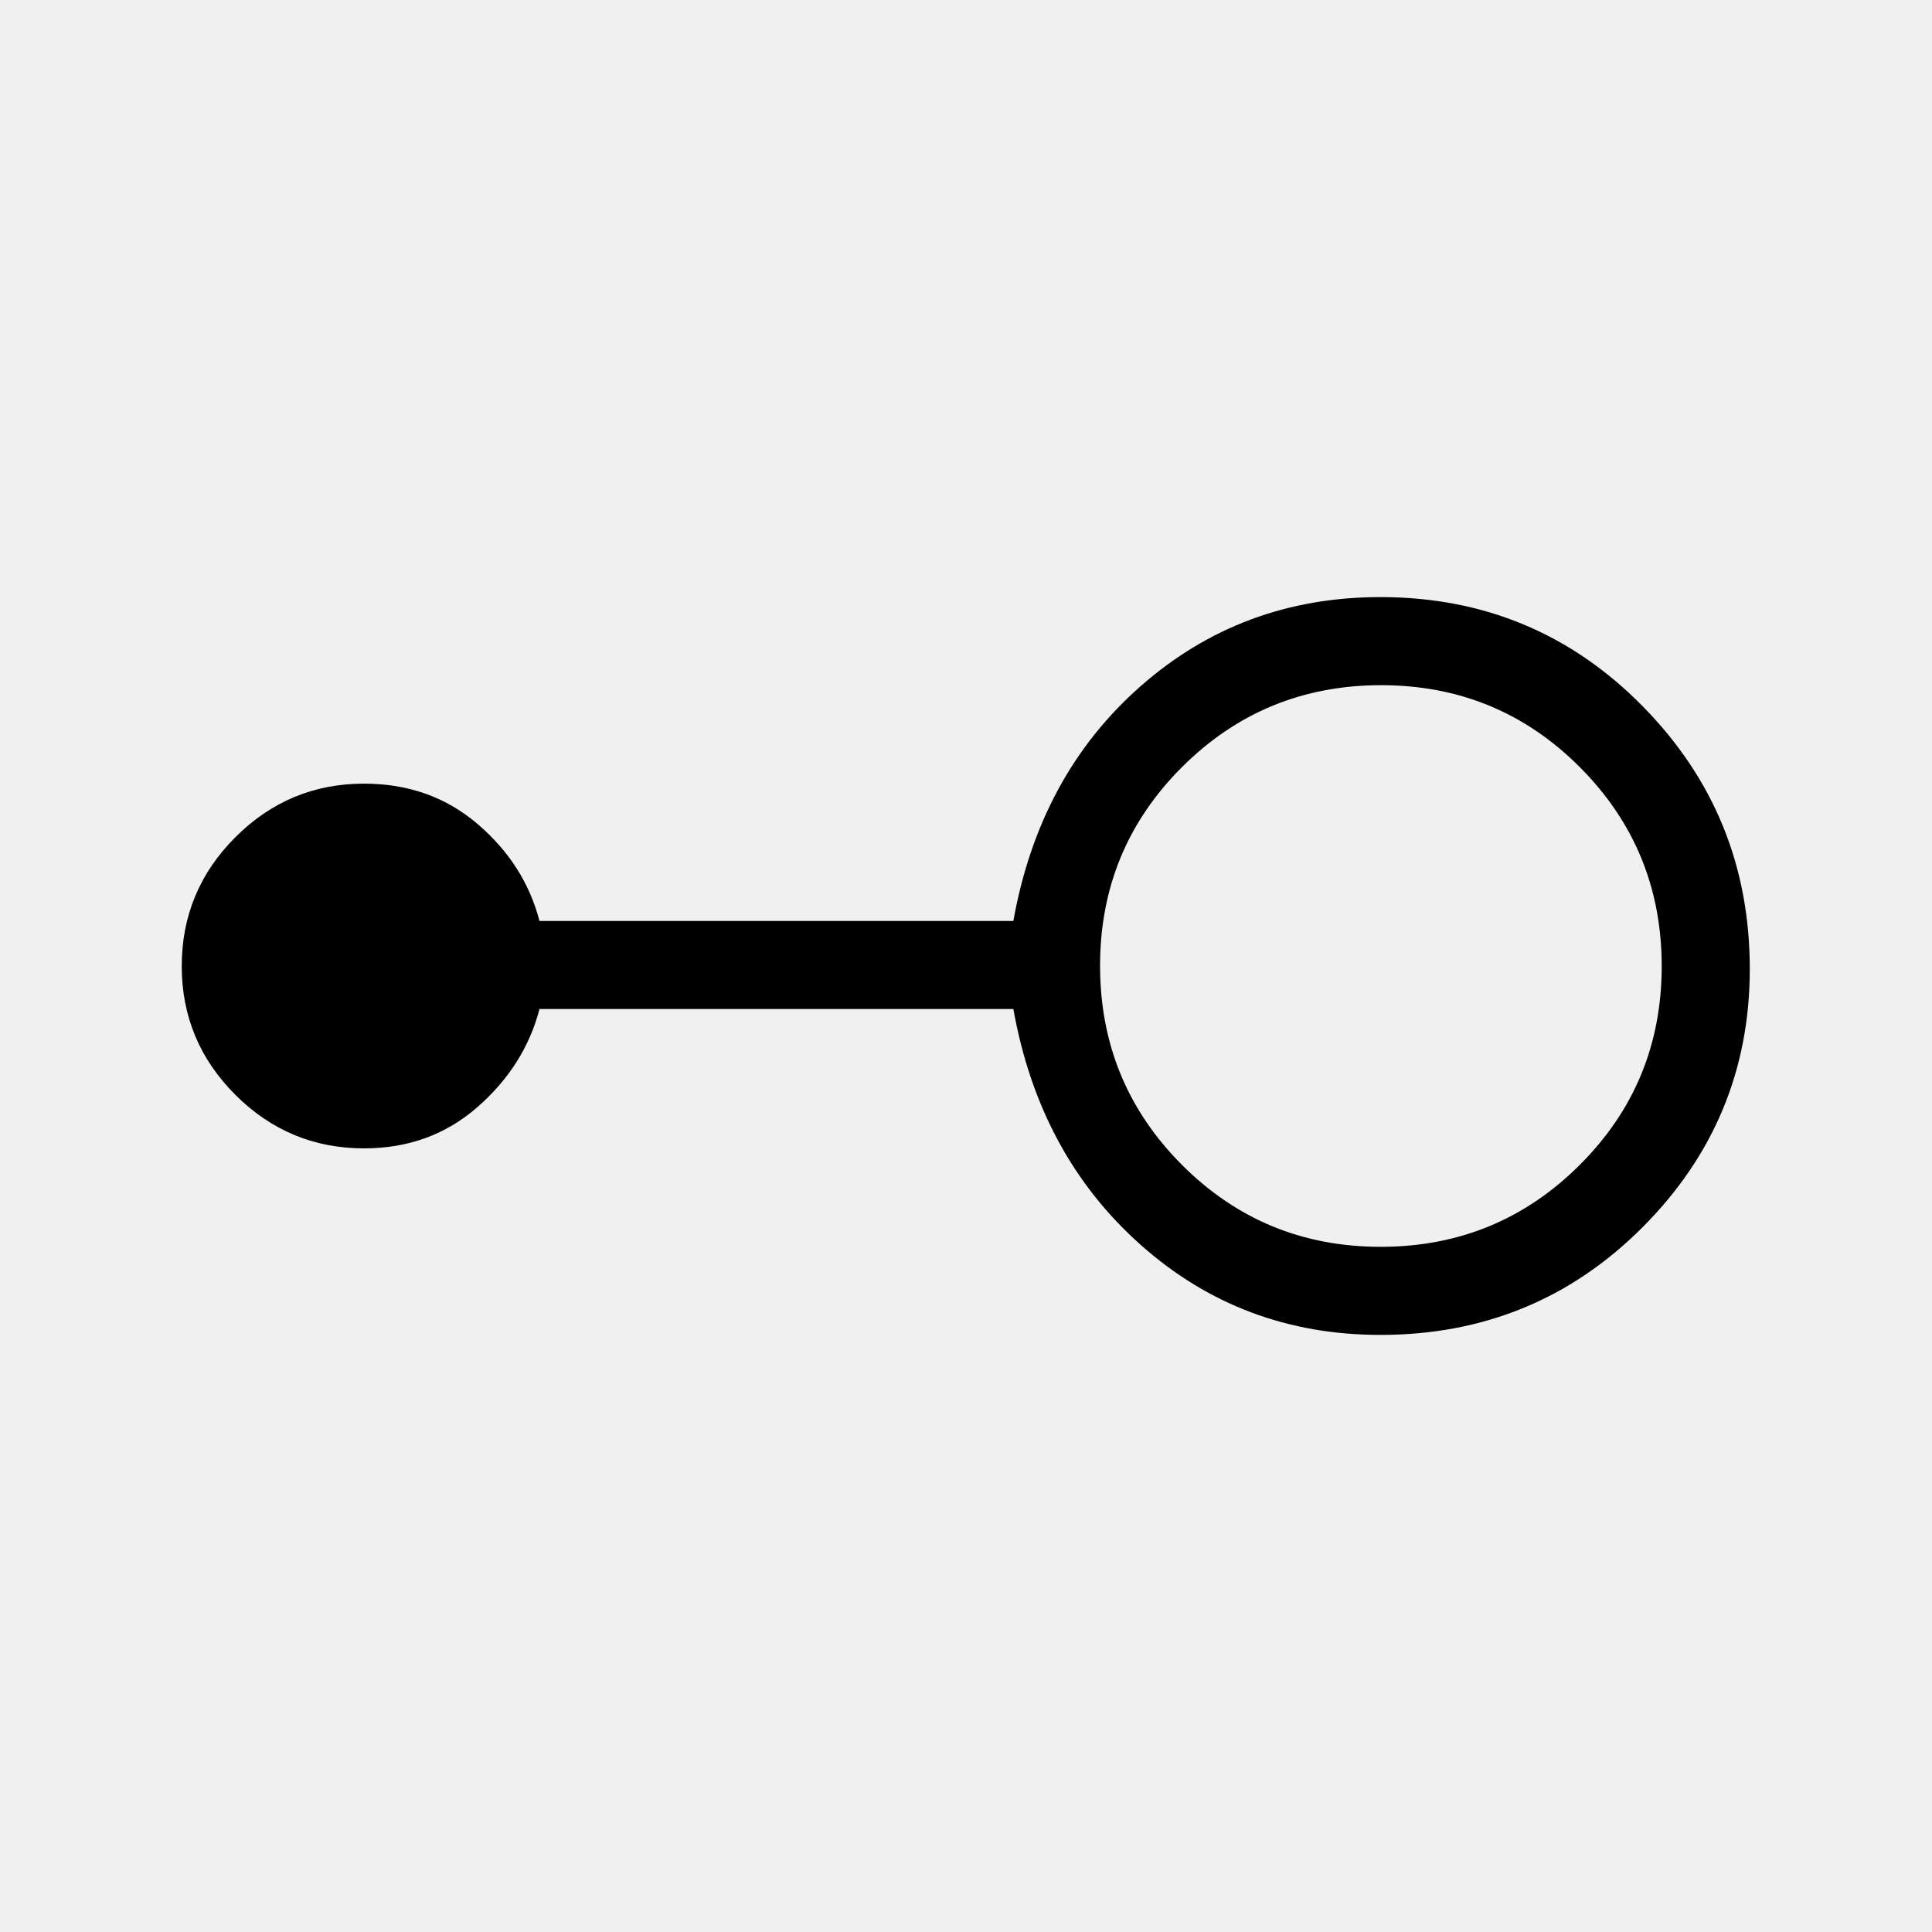
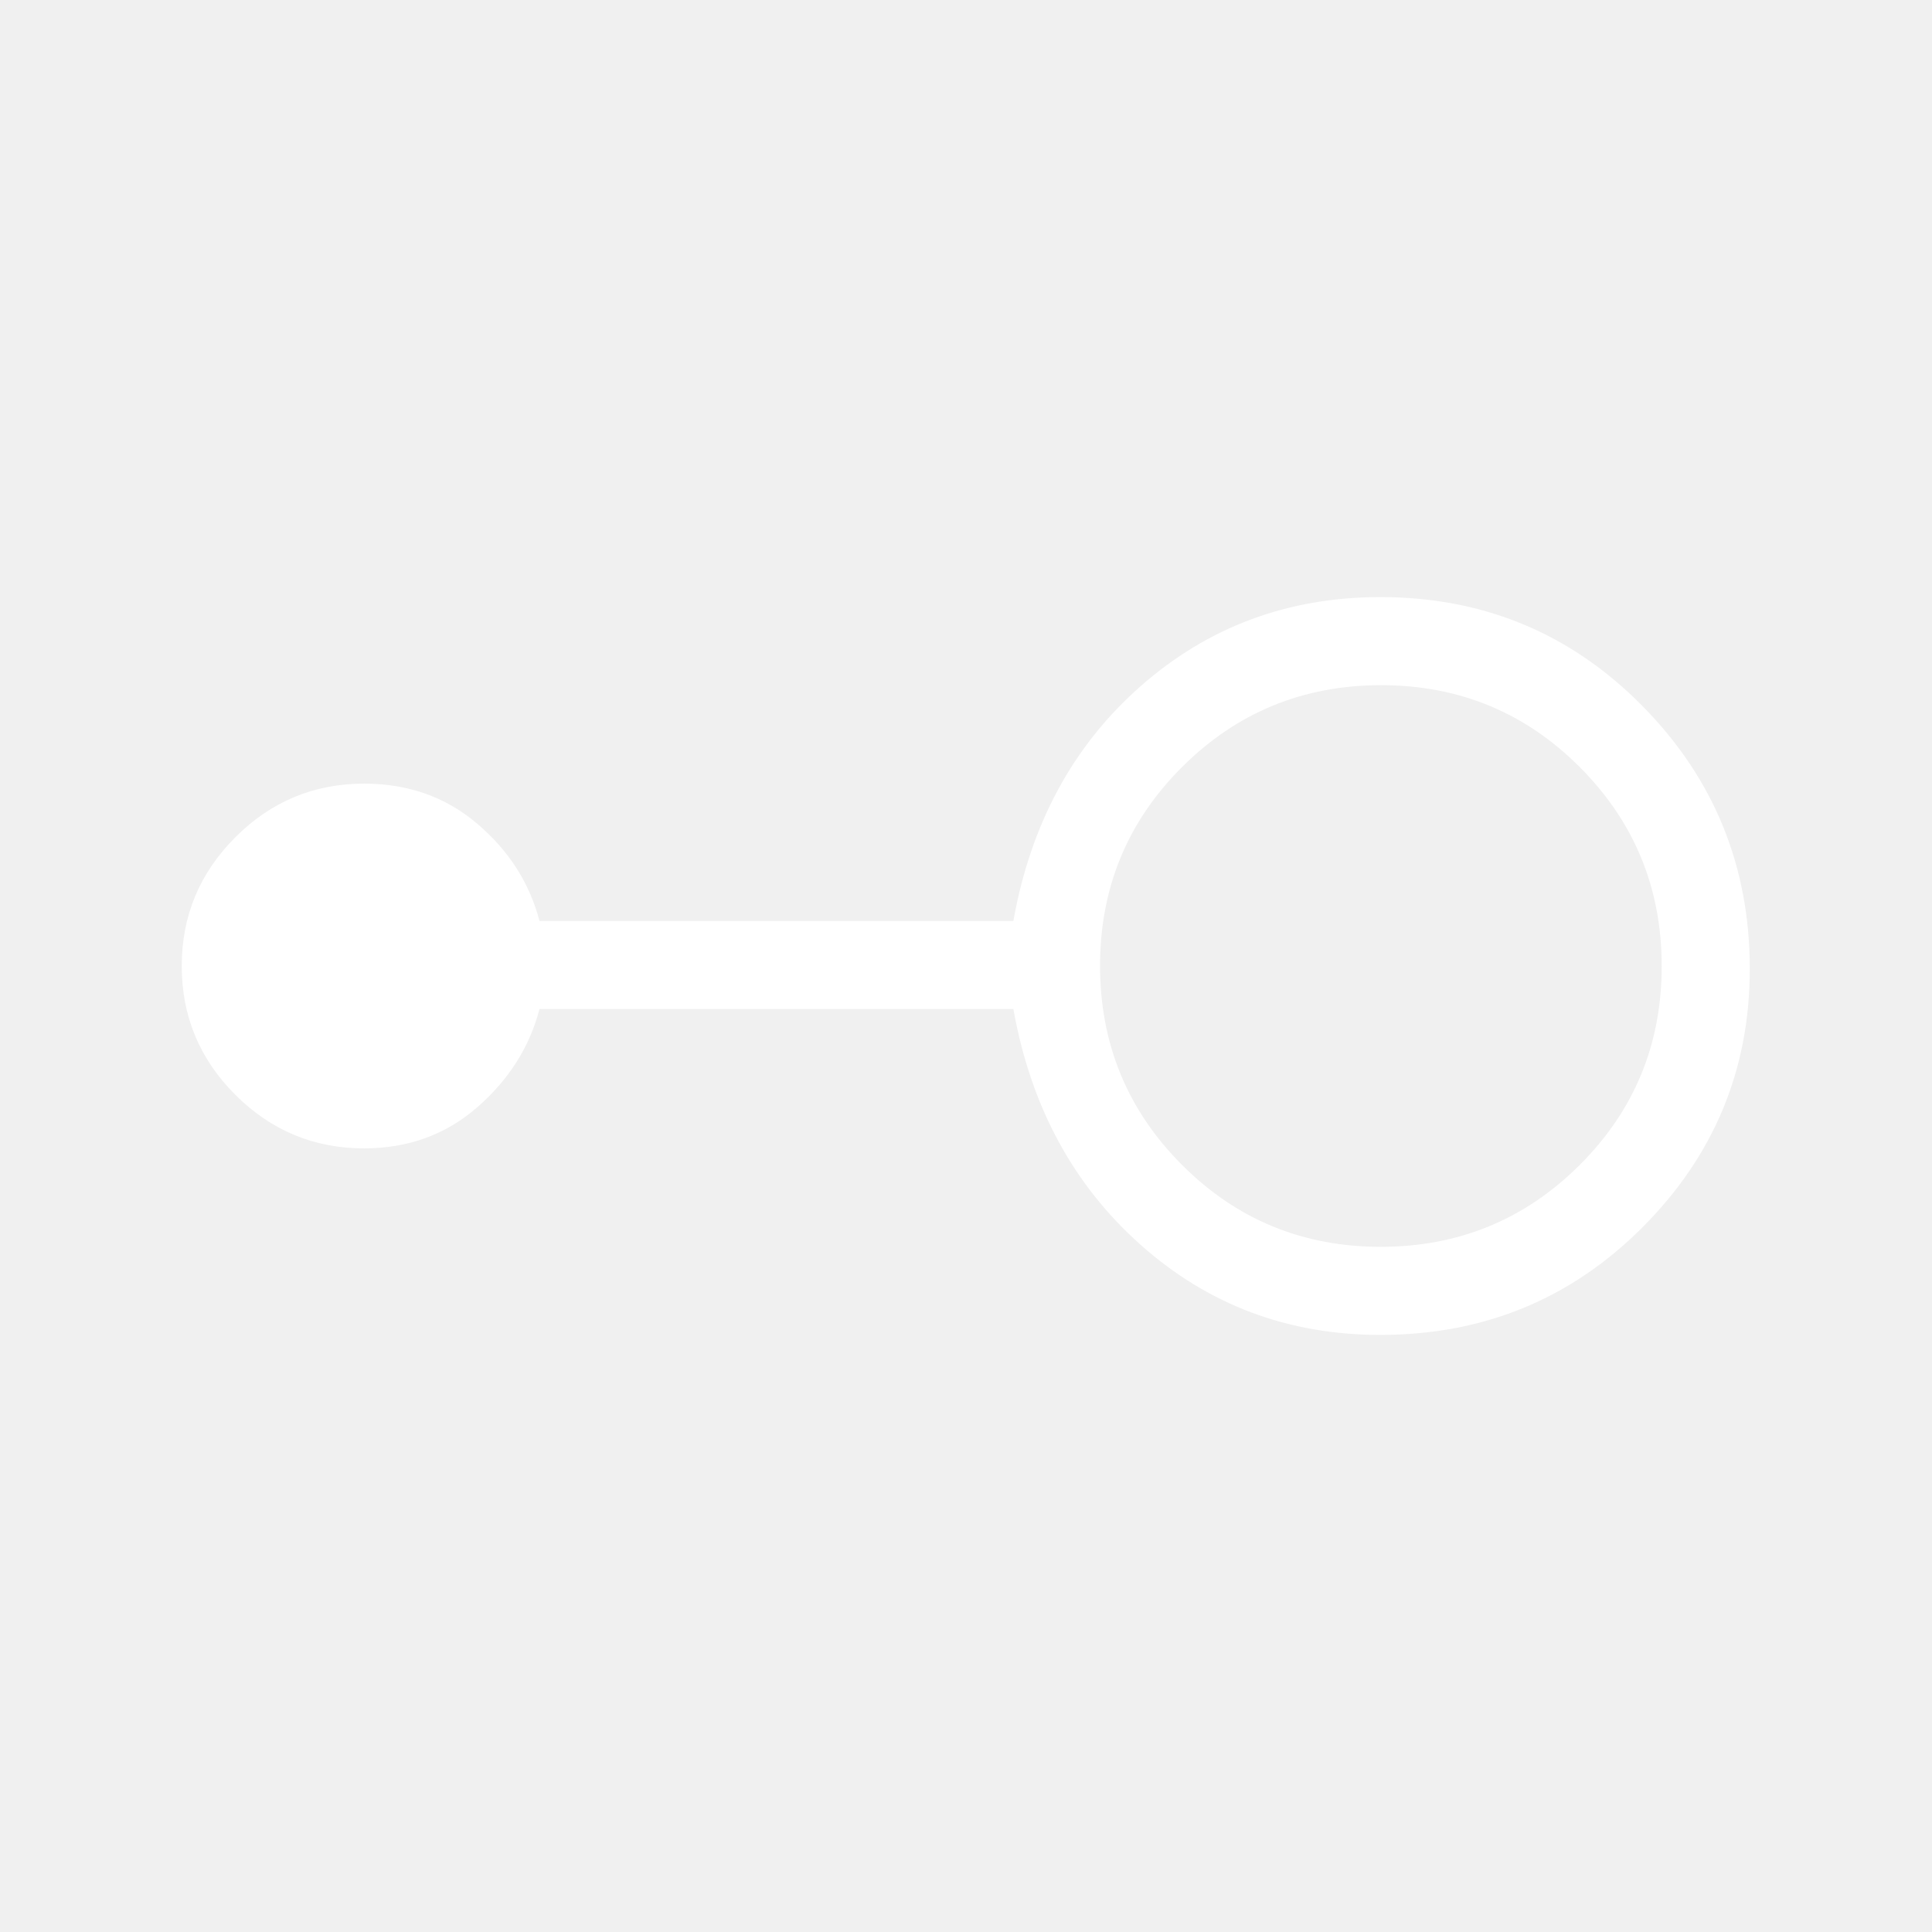
- <svg xmlns="http://www.w3.org/2000/svg" height="48" viewBox="0 -960 960 960" width="48">
-   <path d="M685.902-296.692q-68.825 0-119.133-44.769-50.308-44.77-63.231-117.154H268.077q-7.385 28.23-30.841 48.73-23.457 20.5-56.313 20.5-37.366 0-63.991-26.616-26.624-26.616-26.624-63.971 0-37.354 26.624-63.999 26.625-26.644 63.991-26.644 32.856 0 56.313 20 23.456 20 30.841 48.23h235.461q12.923-72.384 63.231-116.654 50.308-44.269 119.133-44.269 76.843 0 130.202 54.101 53.358 54.1 53.358 130.654 0 75.015-53.358 128.438-53.359 53.423-130.202 53.423Zm.134-43.77q58.118 0 98.887-40.651 40.769-40.652 40.769-98.769 0-58.118-40.651-98.887-40.652-40.769-98.77-40.769-58.117 0-98.886 40.651-40.77 40.652-40.77 98.769 0 58.118 40.652 98.887t98.769 40.769Z" />
+ <svg xmlns="http://www.w3.org/2000/svg" height="48" viewBox="0 -960 960 960" width="48" version="1.1" id="svg1">
+   <defs id="defs1" />
+   <path d="M685.902-296.692q-68.825 0-119.133-44.769-50.308-44.77-63.231-117.154H268.077q-7.385 28.23-30.841 48.73-23.457 20.5-56.313 20.5-37.366 0-63.991-26.616-26.624-26.616-26.624-63.971 0-37.354 26.624-63.999 26.625-26.644 63.991-26.644 32.856 0 56.313 20 23.456 20 30.841 48.23h235.461q12.923-72.384 63.231-116.654 50.308-44.269 119.133-44.269 76.843 0 130.202 54.101 53.358 54.1 53.358 130.654 0 75.015-53.358 128.438-53.359 53.423-130.202 53.423Zm.134-43.77q58.118 0 98.887-40.651 40.769-40.652 40.769-98.769 0-58.118-40.651-98.887-40.652-40.769-98.77-40.769-58.117 0-98.886 40.651-40.77 40.652-40.77 98.769 0 58.118 40.652 98.887t98.769 40.769Z" id="path1" style="fill:#ffffff" />
</svg>
